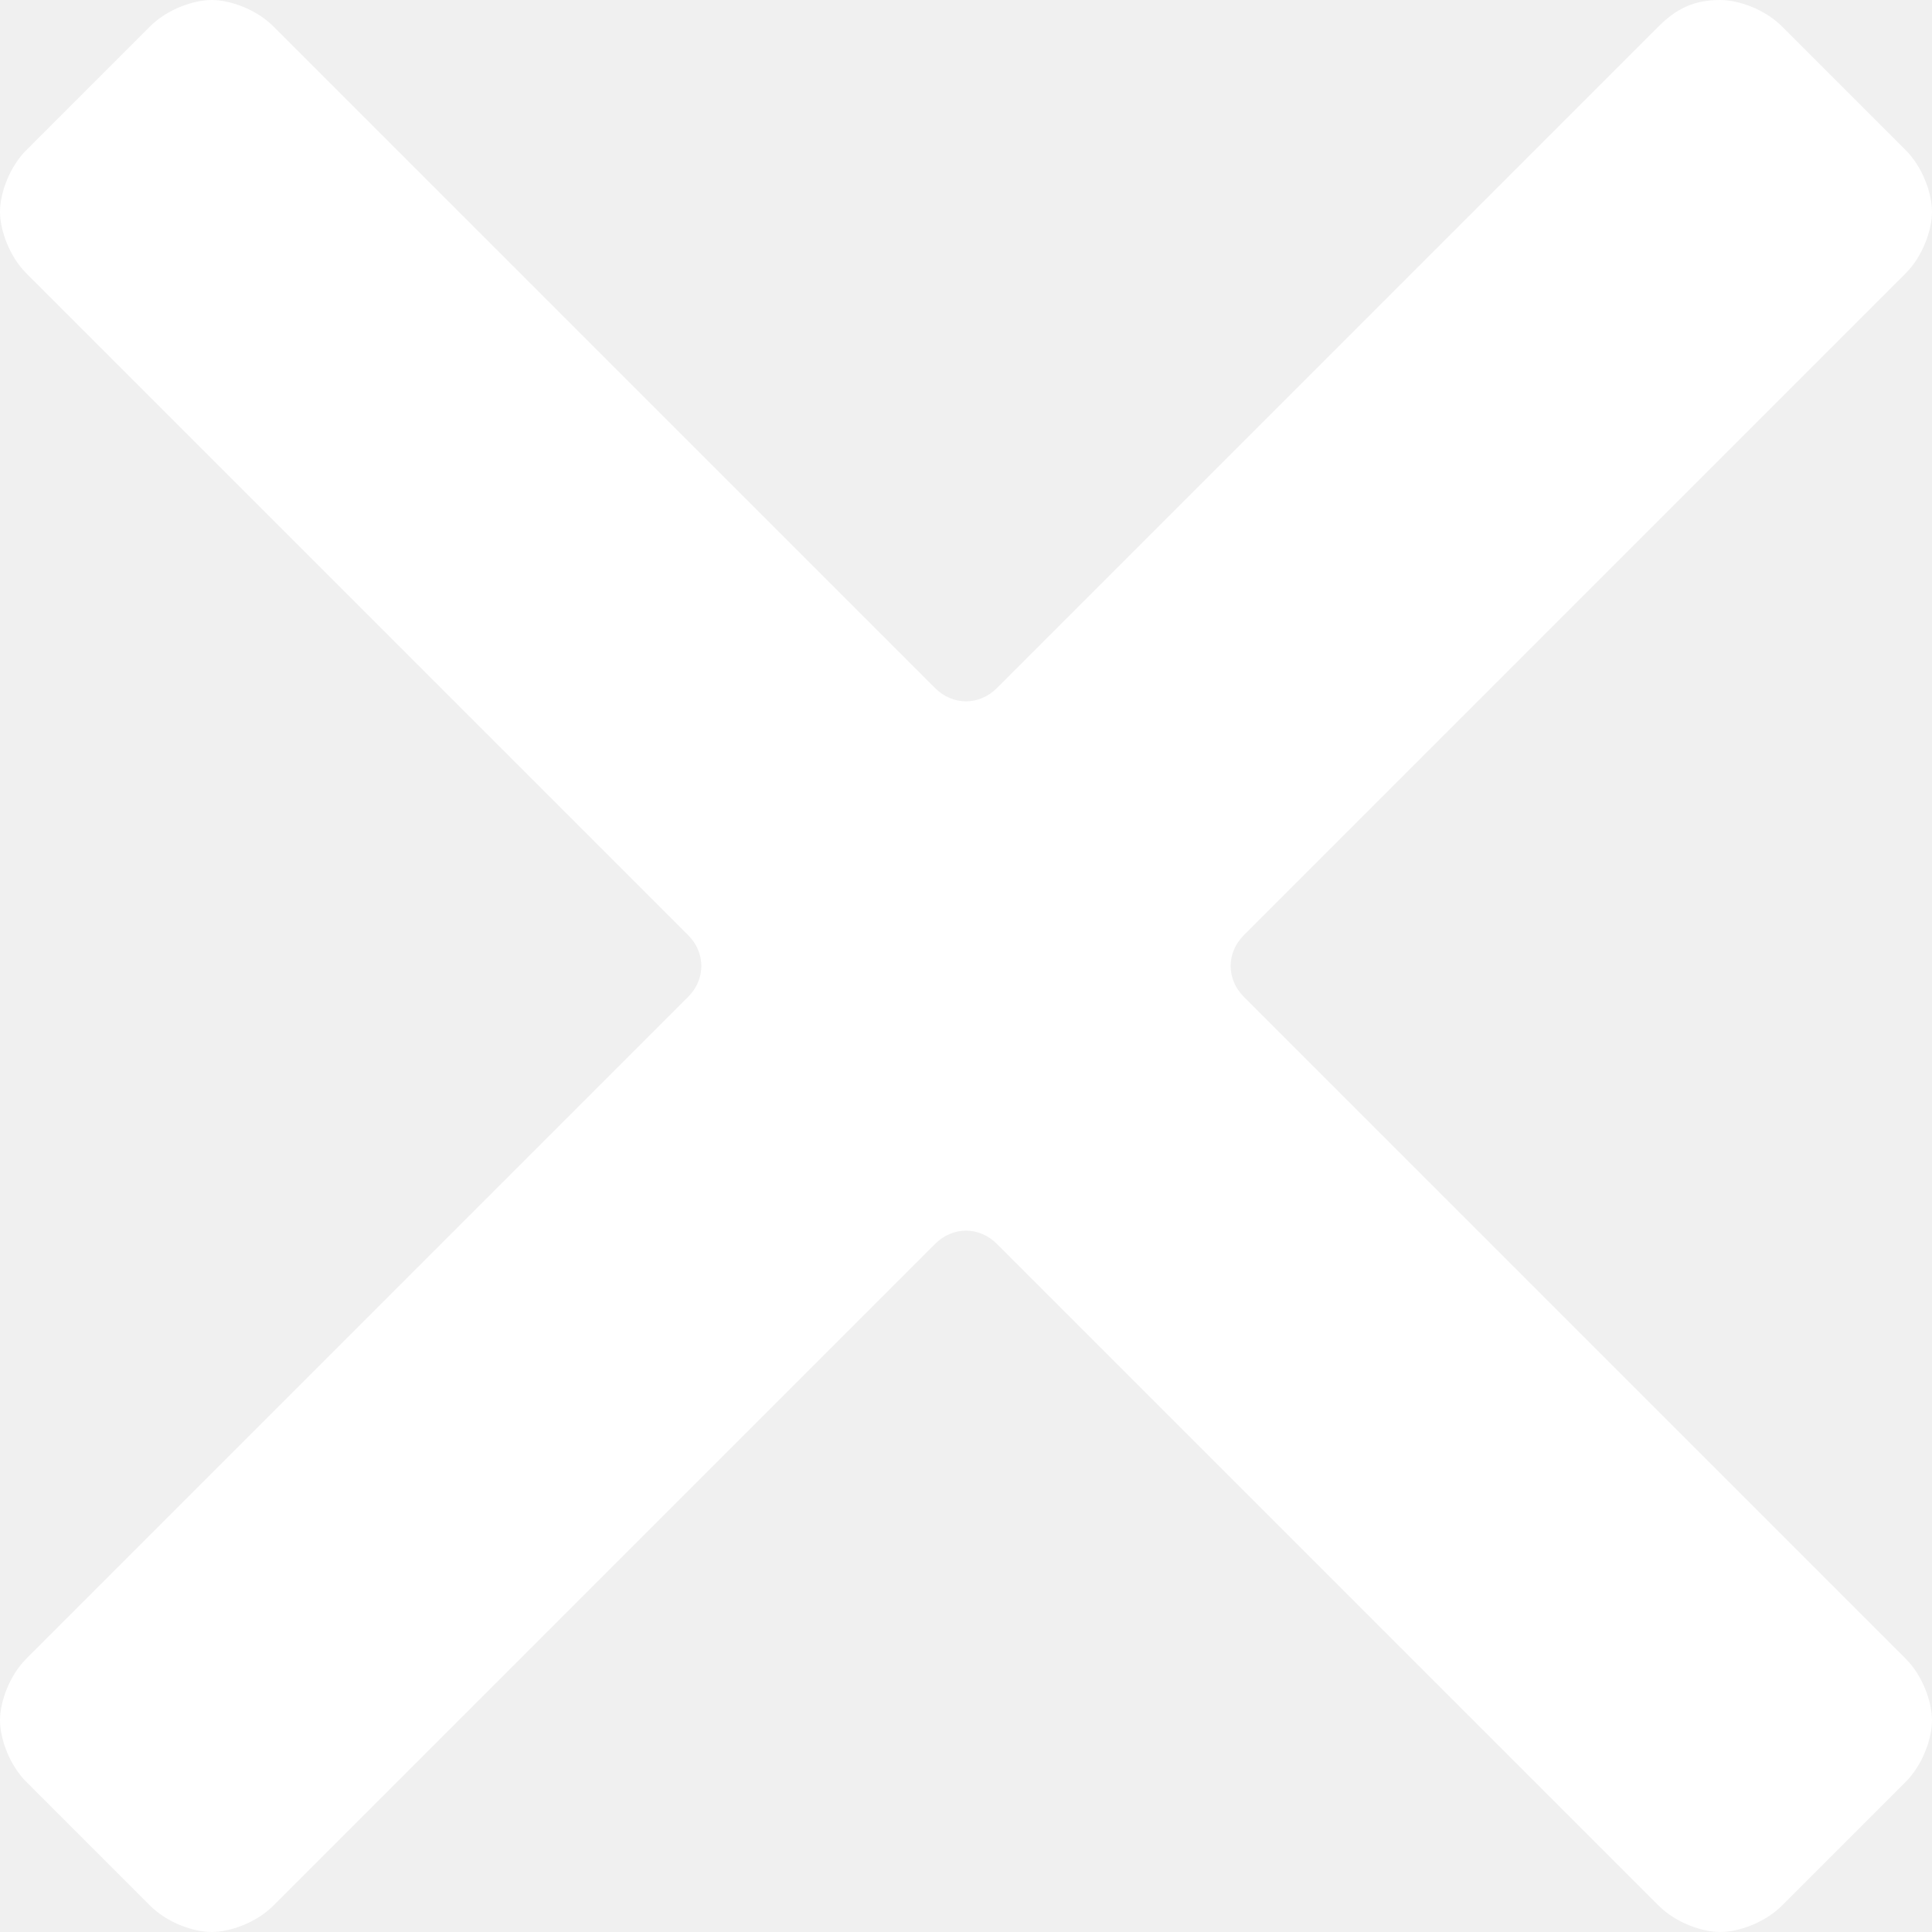
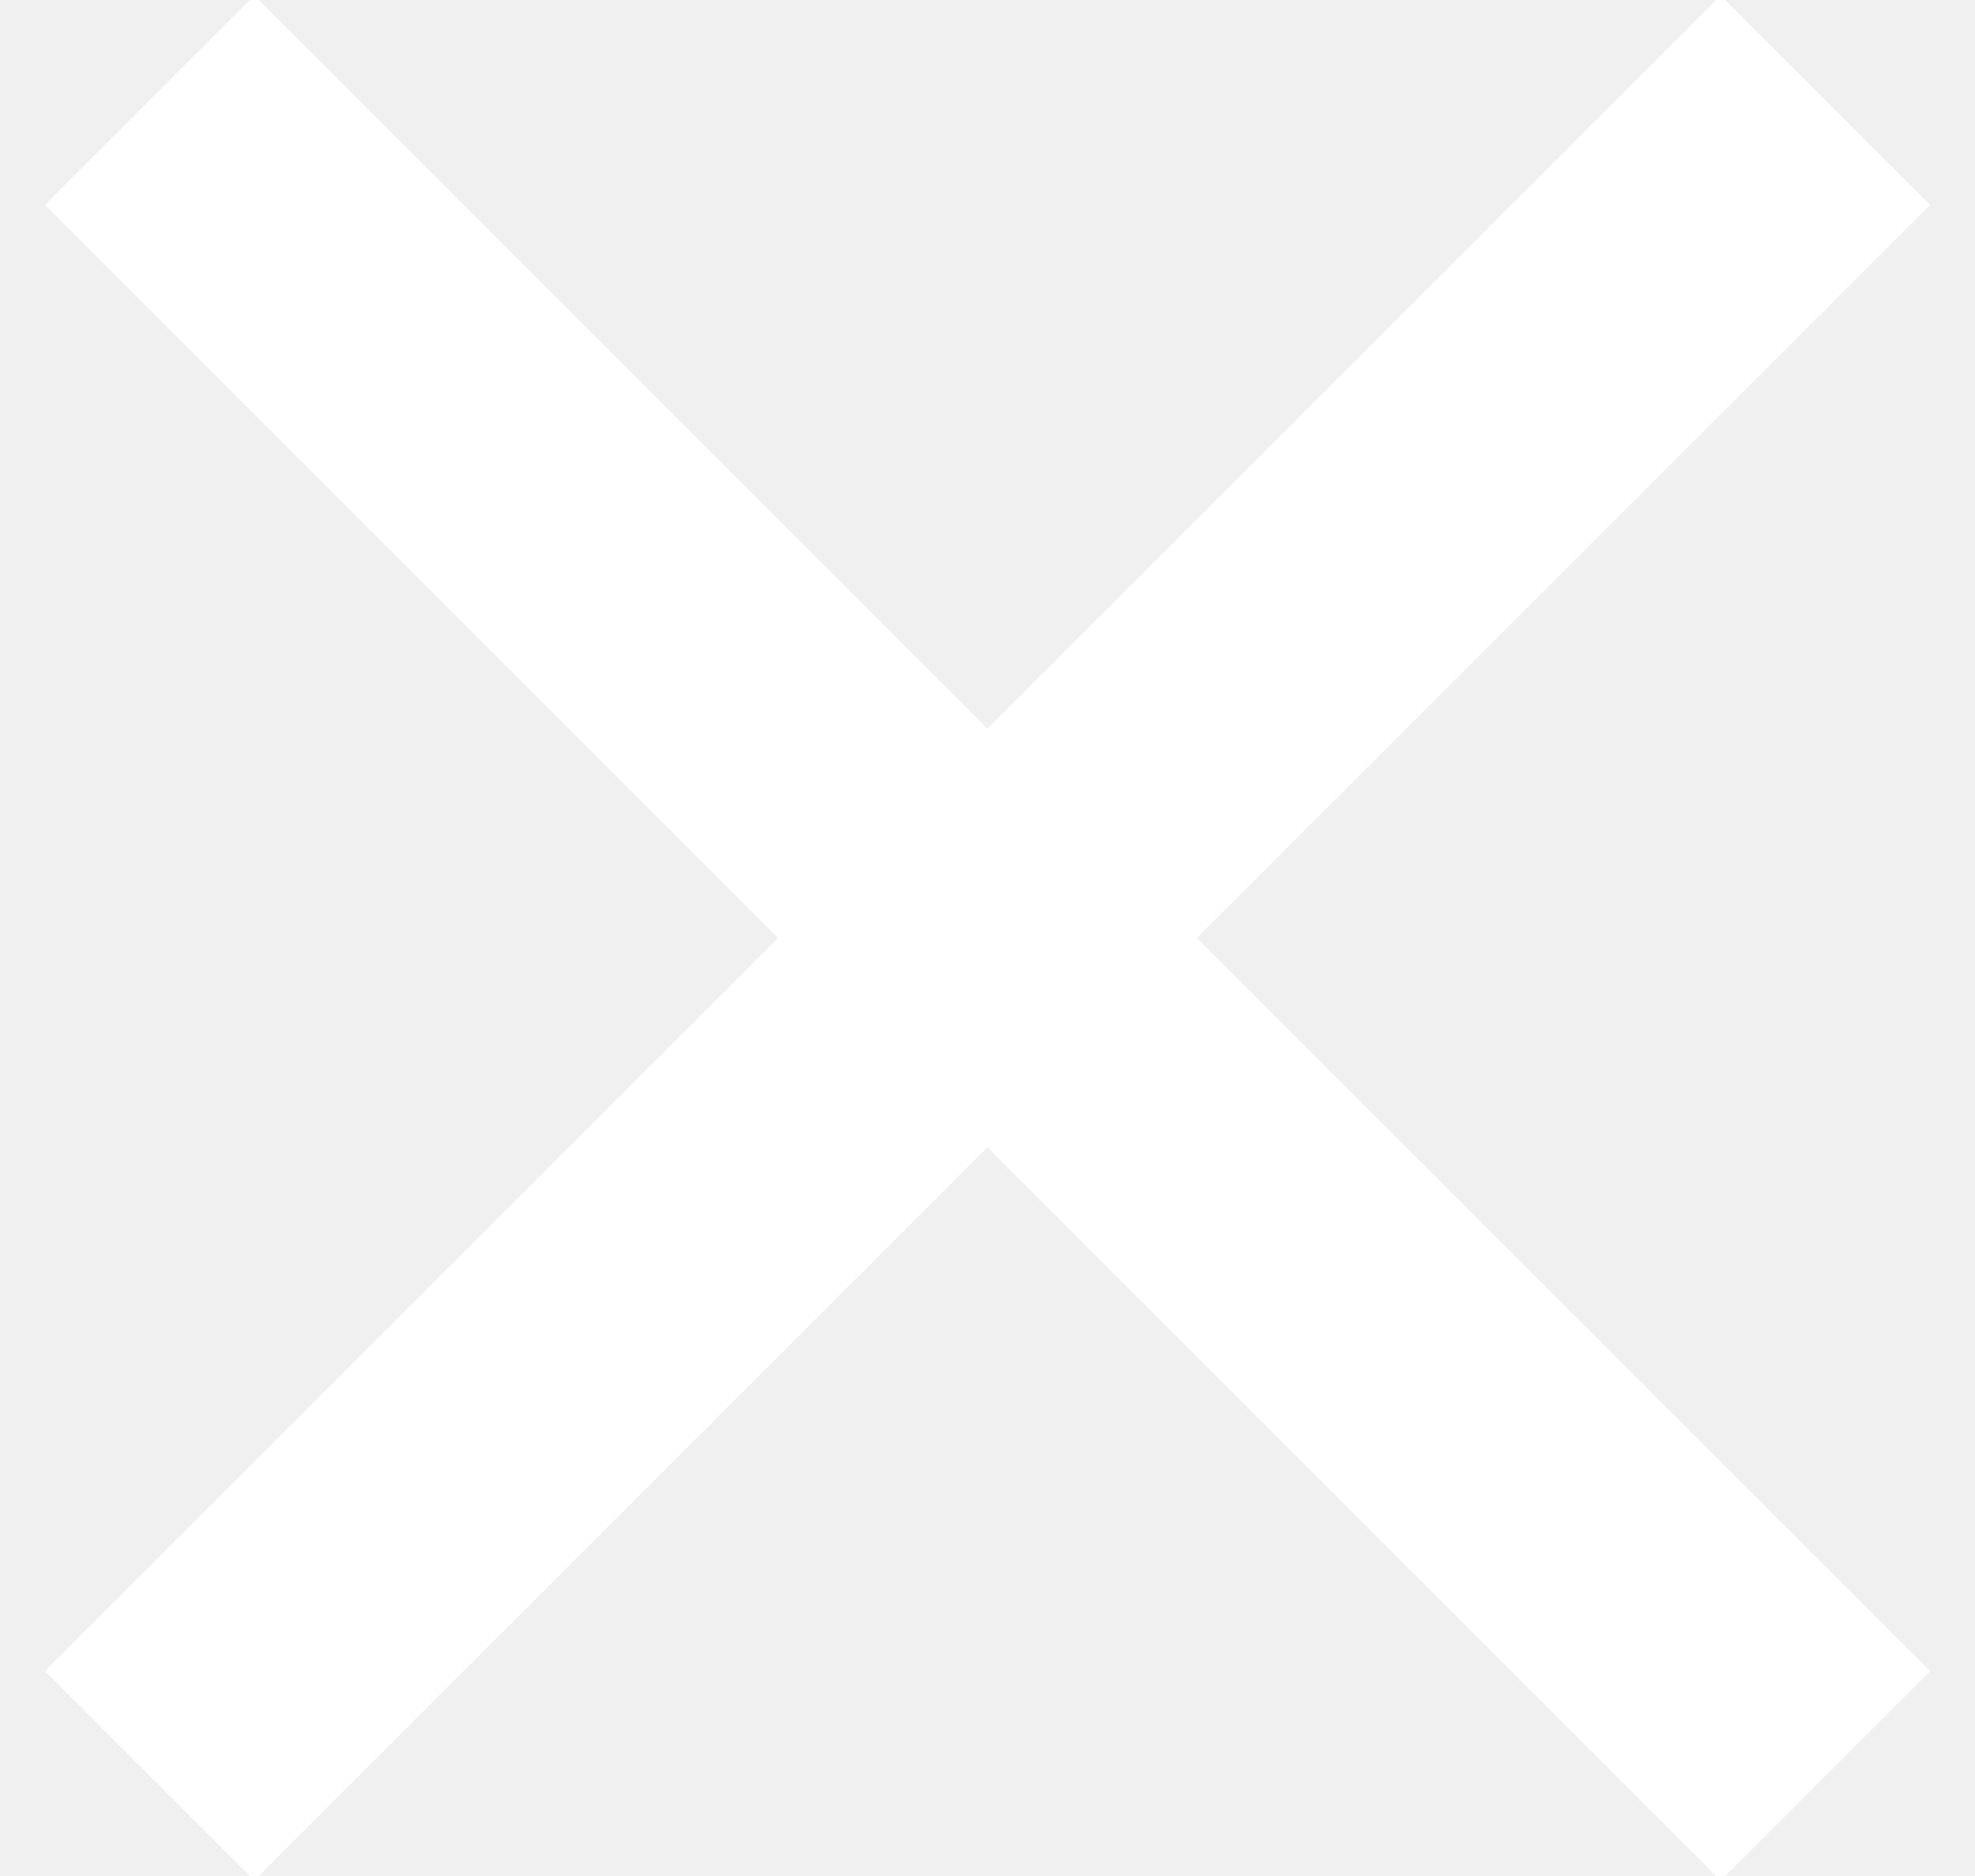
- <svg xmlns="http://www.w3.org/2000/svg" version="1.1" viewBox="0 0 21.9 21.9" enable-background="new 0 0 21.9 21.9">
-   <path d="M14.1,11.3c-0.2-0.2-0.2-0.5,0-0.7l7.5-7.5c0.2-0.2,0.3-0.5,0.3-0.7s-0.1-0.5-0.3-0.7l-1.4-1.4C20,0.1,19.7,0,19.5,0  c-0.3,0-0.5,0.1-0.7,0.3l-7.5,7.5c-0.2,0.2-0.5,0.2-0.7,0L3.1,0.3C2.9,0.1,2.6,0,2.4,0S1.9,0.1,1.7,0.3L0.3,1.7C0.1,1.9,0,2.2,0,2.4  s0.1,0.5,0.3,0.7l7.5,7.5c0.2,0.2,0.2,0.5,0,0.7l-7.5,7.5C0.1,19,0,19.3,0,19.5s0.1,0.5,0.3,0.7l1.4,1.4c0.2,0.2,0.5,0.3,0.7,0.3  s0.5-0.1,0.7-0.3l7.5-7.5c0.2-0.2,0.5-0.2,0.7,0l7.5,7.5c0.2,0.2,0.5,0.3,0.7,0.3s0.5-0.1,0.7-0.3l1.4-1.4c0.2-0.2,0.3-0.5,0.3-0.7  s-0.1-0.5-0.3-0.7L14.1,11.3z" style="fill: rgb(255, 255, 255);" />
+ <svg xmlns="http://www.w3.org/2000/svg" width="20px" height="19px" viewBox="0 0 20 19" version="1.1">
+   <defs />
+   <g id="Page-1" stroke="none" stroke-width="1" fill="none" fill-rule="evenodd">
+     <g id="Storyboard-image" transform="translate(-1098, -64)" fill="#FFFFFF">
+       <g id="Close-icon" transform="translate(1098, 63)">
+         <rect id="Rectangle-3" transform="translate(10, 10.5) rotate(-45) translate(-10, -10.5) " x="-2" y="9" width="24" height="3" />
+         <rect id="Rectangle-3" transform="translate(10, 10.5) rotate(-315) translate(-10, -10.5) " x="-2" y="9" width="24" height="3" />
+       </g>
+     </g>
+   </g>
</svg>
